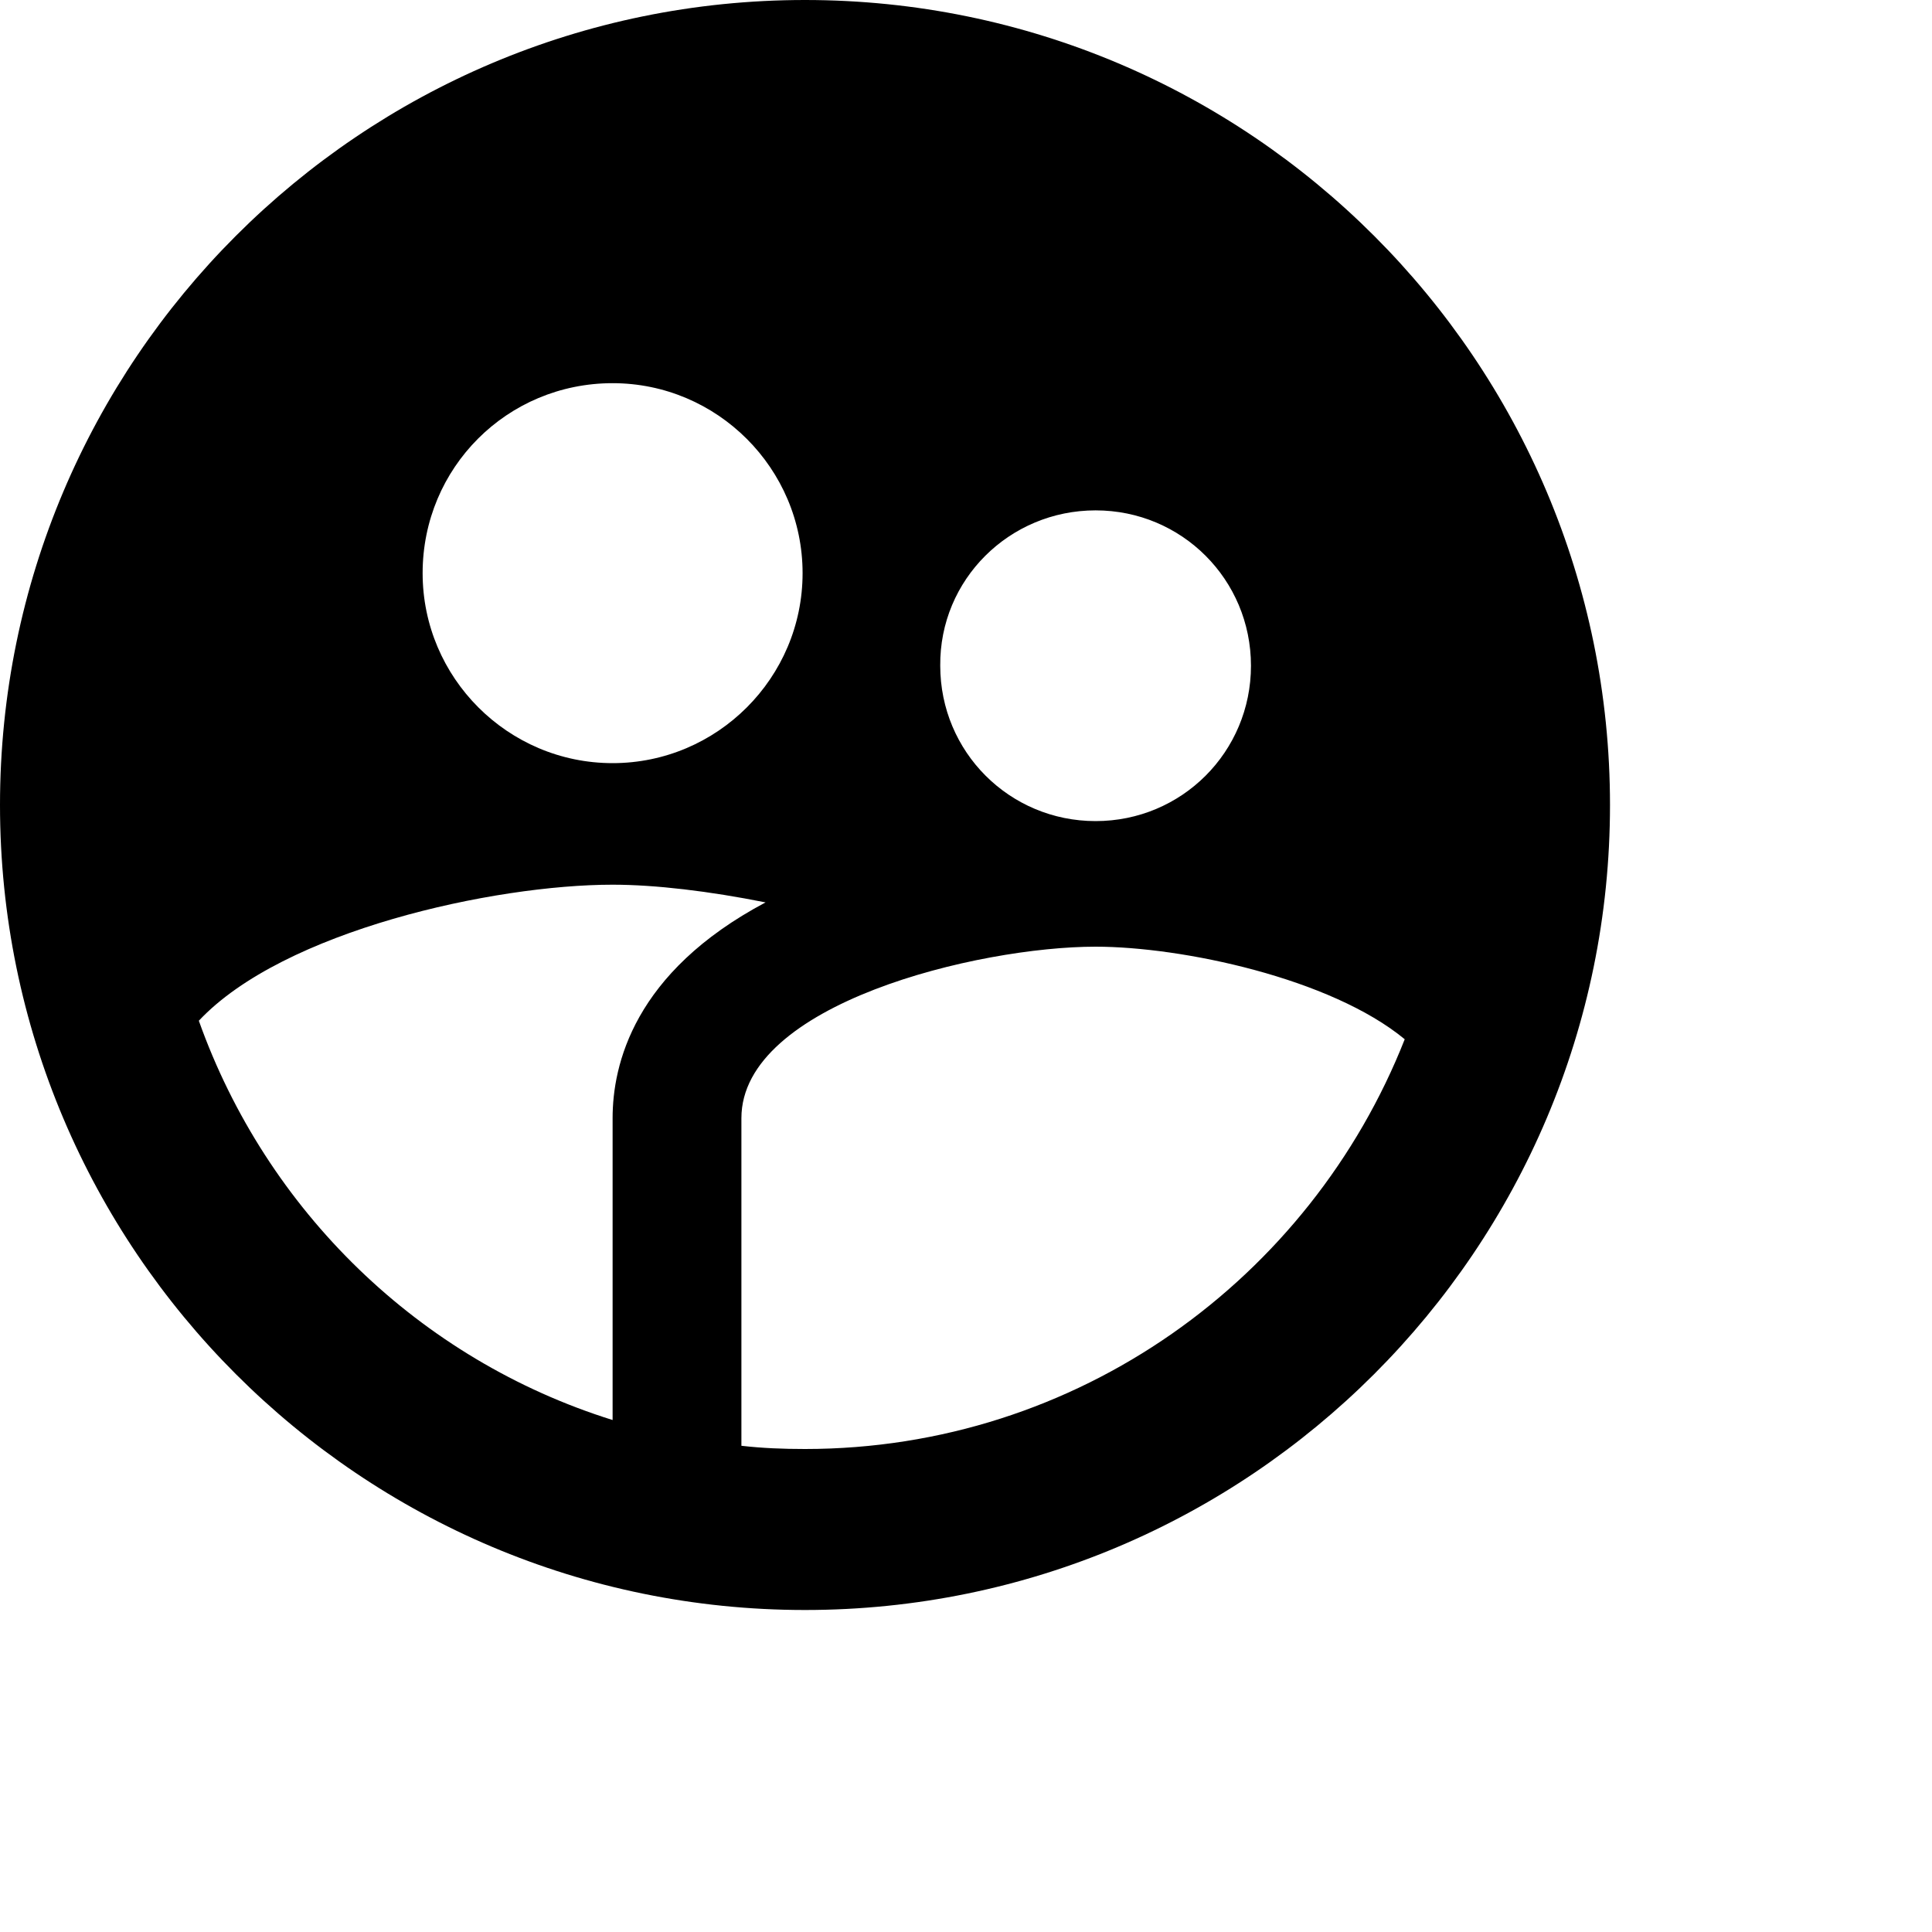
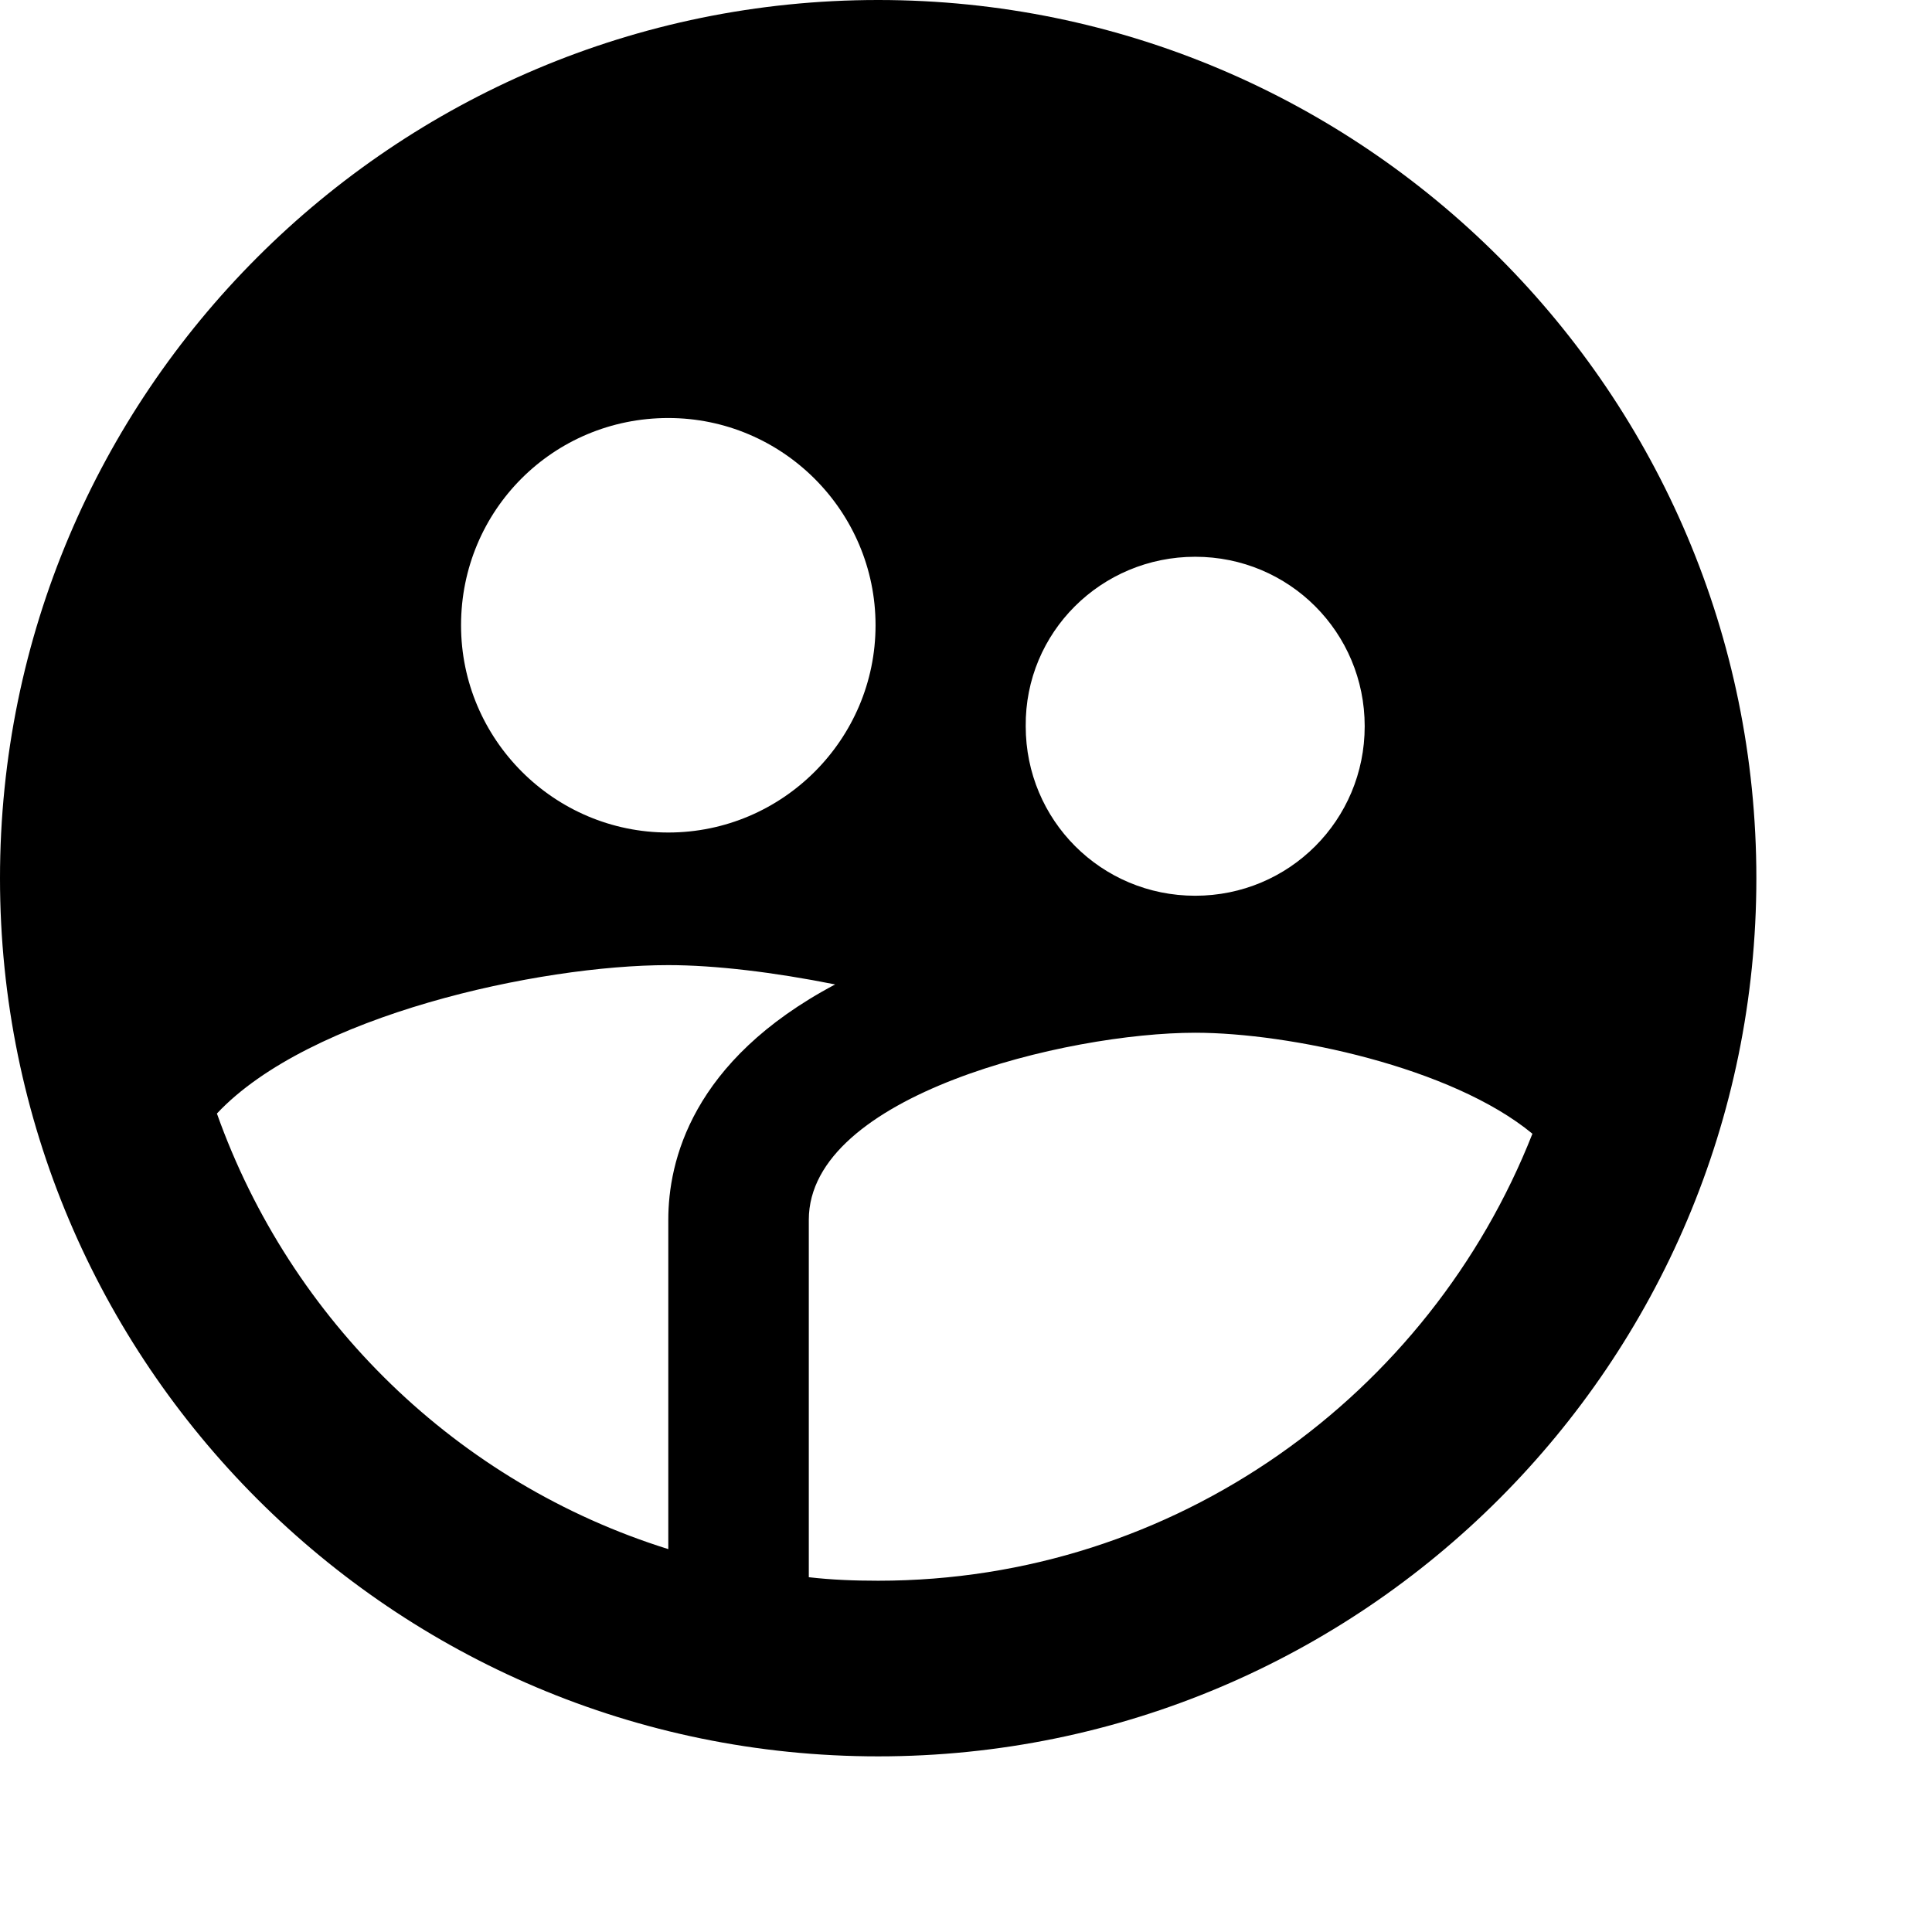
- <svg xmlns="http://www.w3.org/2000/svg" viewBox="0 0 24 24">
+ <svg xmlns="http://www.w3.org/2000/svg" viewBox="0 0 22 22">
  <path fill="currentColor" d="M10 0C4.48 0 0 4.48 0 10s4.48 10 10 10 10-4.48 10-10S15.52 0 10 0Zm3.61 6.34c1.07 0 1.93.86 1.93 1.93 0 1.07-.86 1.93-1.93 1.93-1.07 0-1.93-.86-1.93-1.93-.01-1.07.86-1.93 1.93-1.93Zm-6-1.58c1.3 0 2.36 1.06 2.36 2.36 0 1.3-1.06 2.36-2.36 2.36-1.3 0-2.36-1.06-2.36-2.36 0-1.31 1.05-2.36 2.36-2.36Zm0 9.13v3.75c-2.4-.75-4.3-2.6-5.14-4.96 1.05-1.12 3.67-1.69 5.14-1.69.53 0 1.2.08 1.9.22-1.64.87-1.9 2.02-1.9 2.68ZM10 18c-.27 0-.53-.01-.79-.04v-4.07c0-1.42 2.94-2.13 4.4-2.13 1.07 0 2.92.39 3.84 1.15C16.28 15.88 13.39 18 10 18Z" />
  <defs>
    <clipPath id="a">
      <path d="M0 0h20v20H0z" />
    </clipPath>
  </defs>
</svg>
